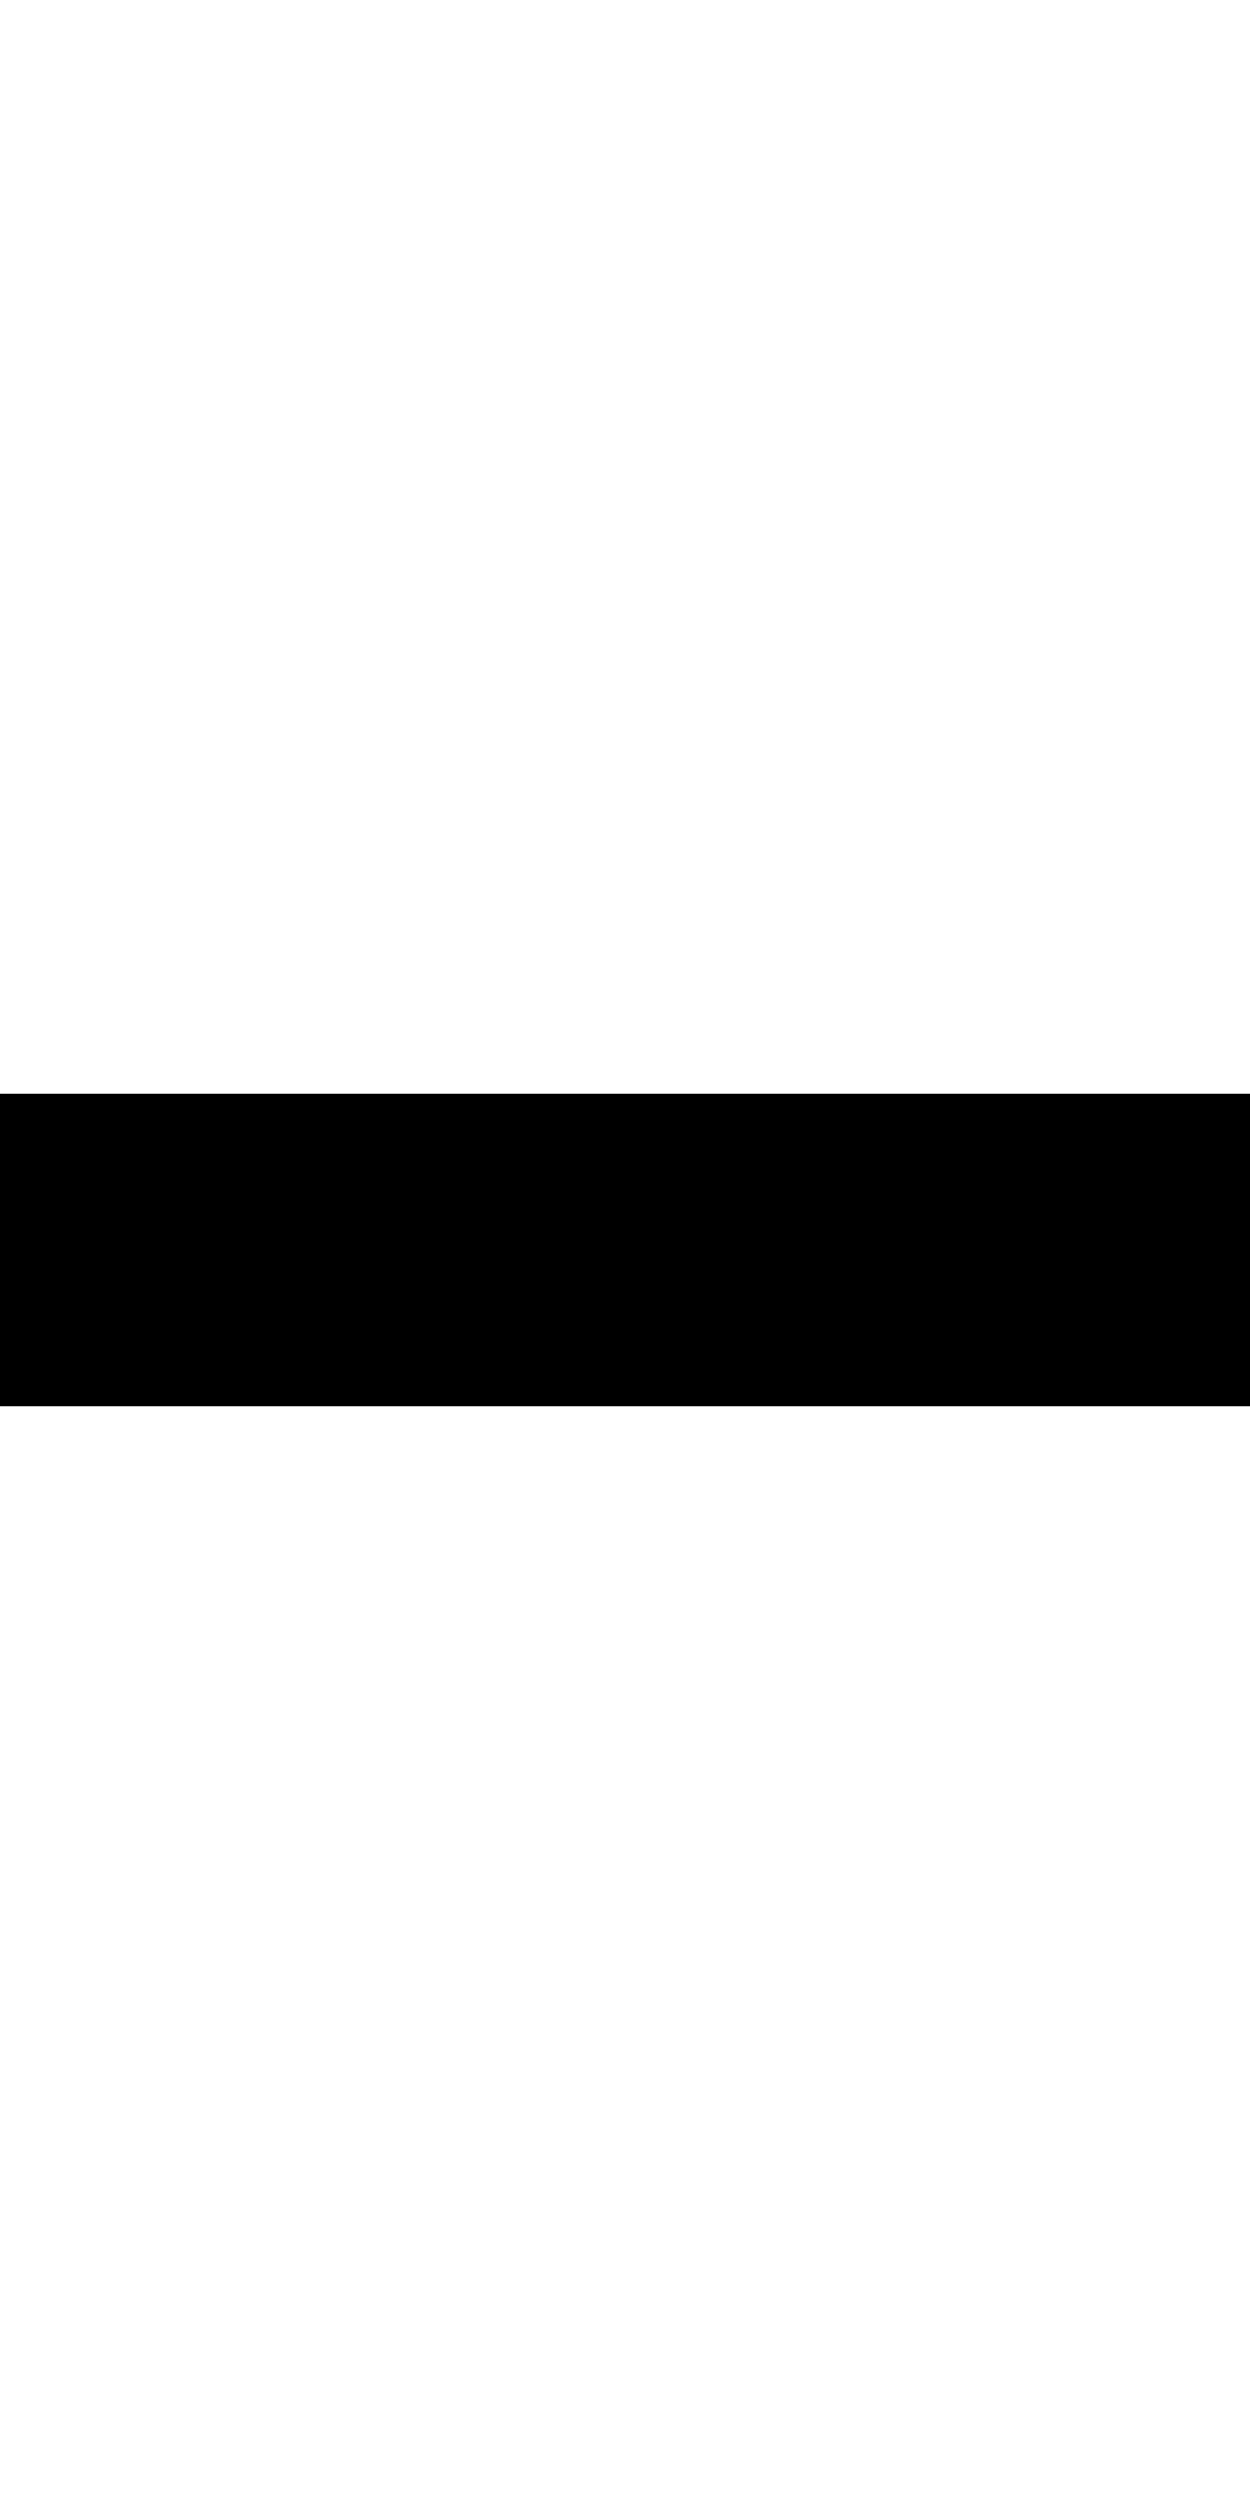
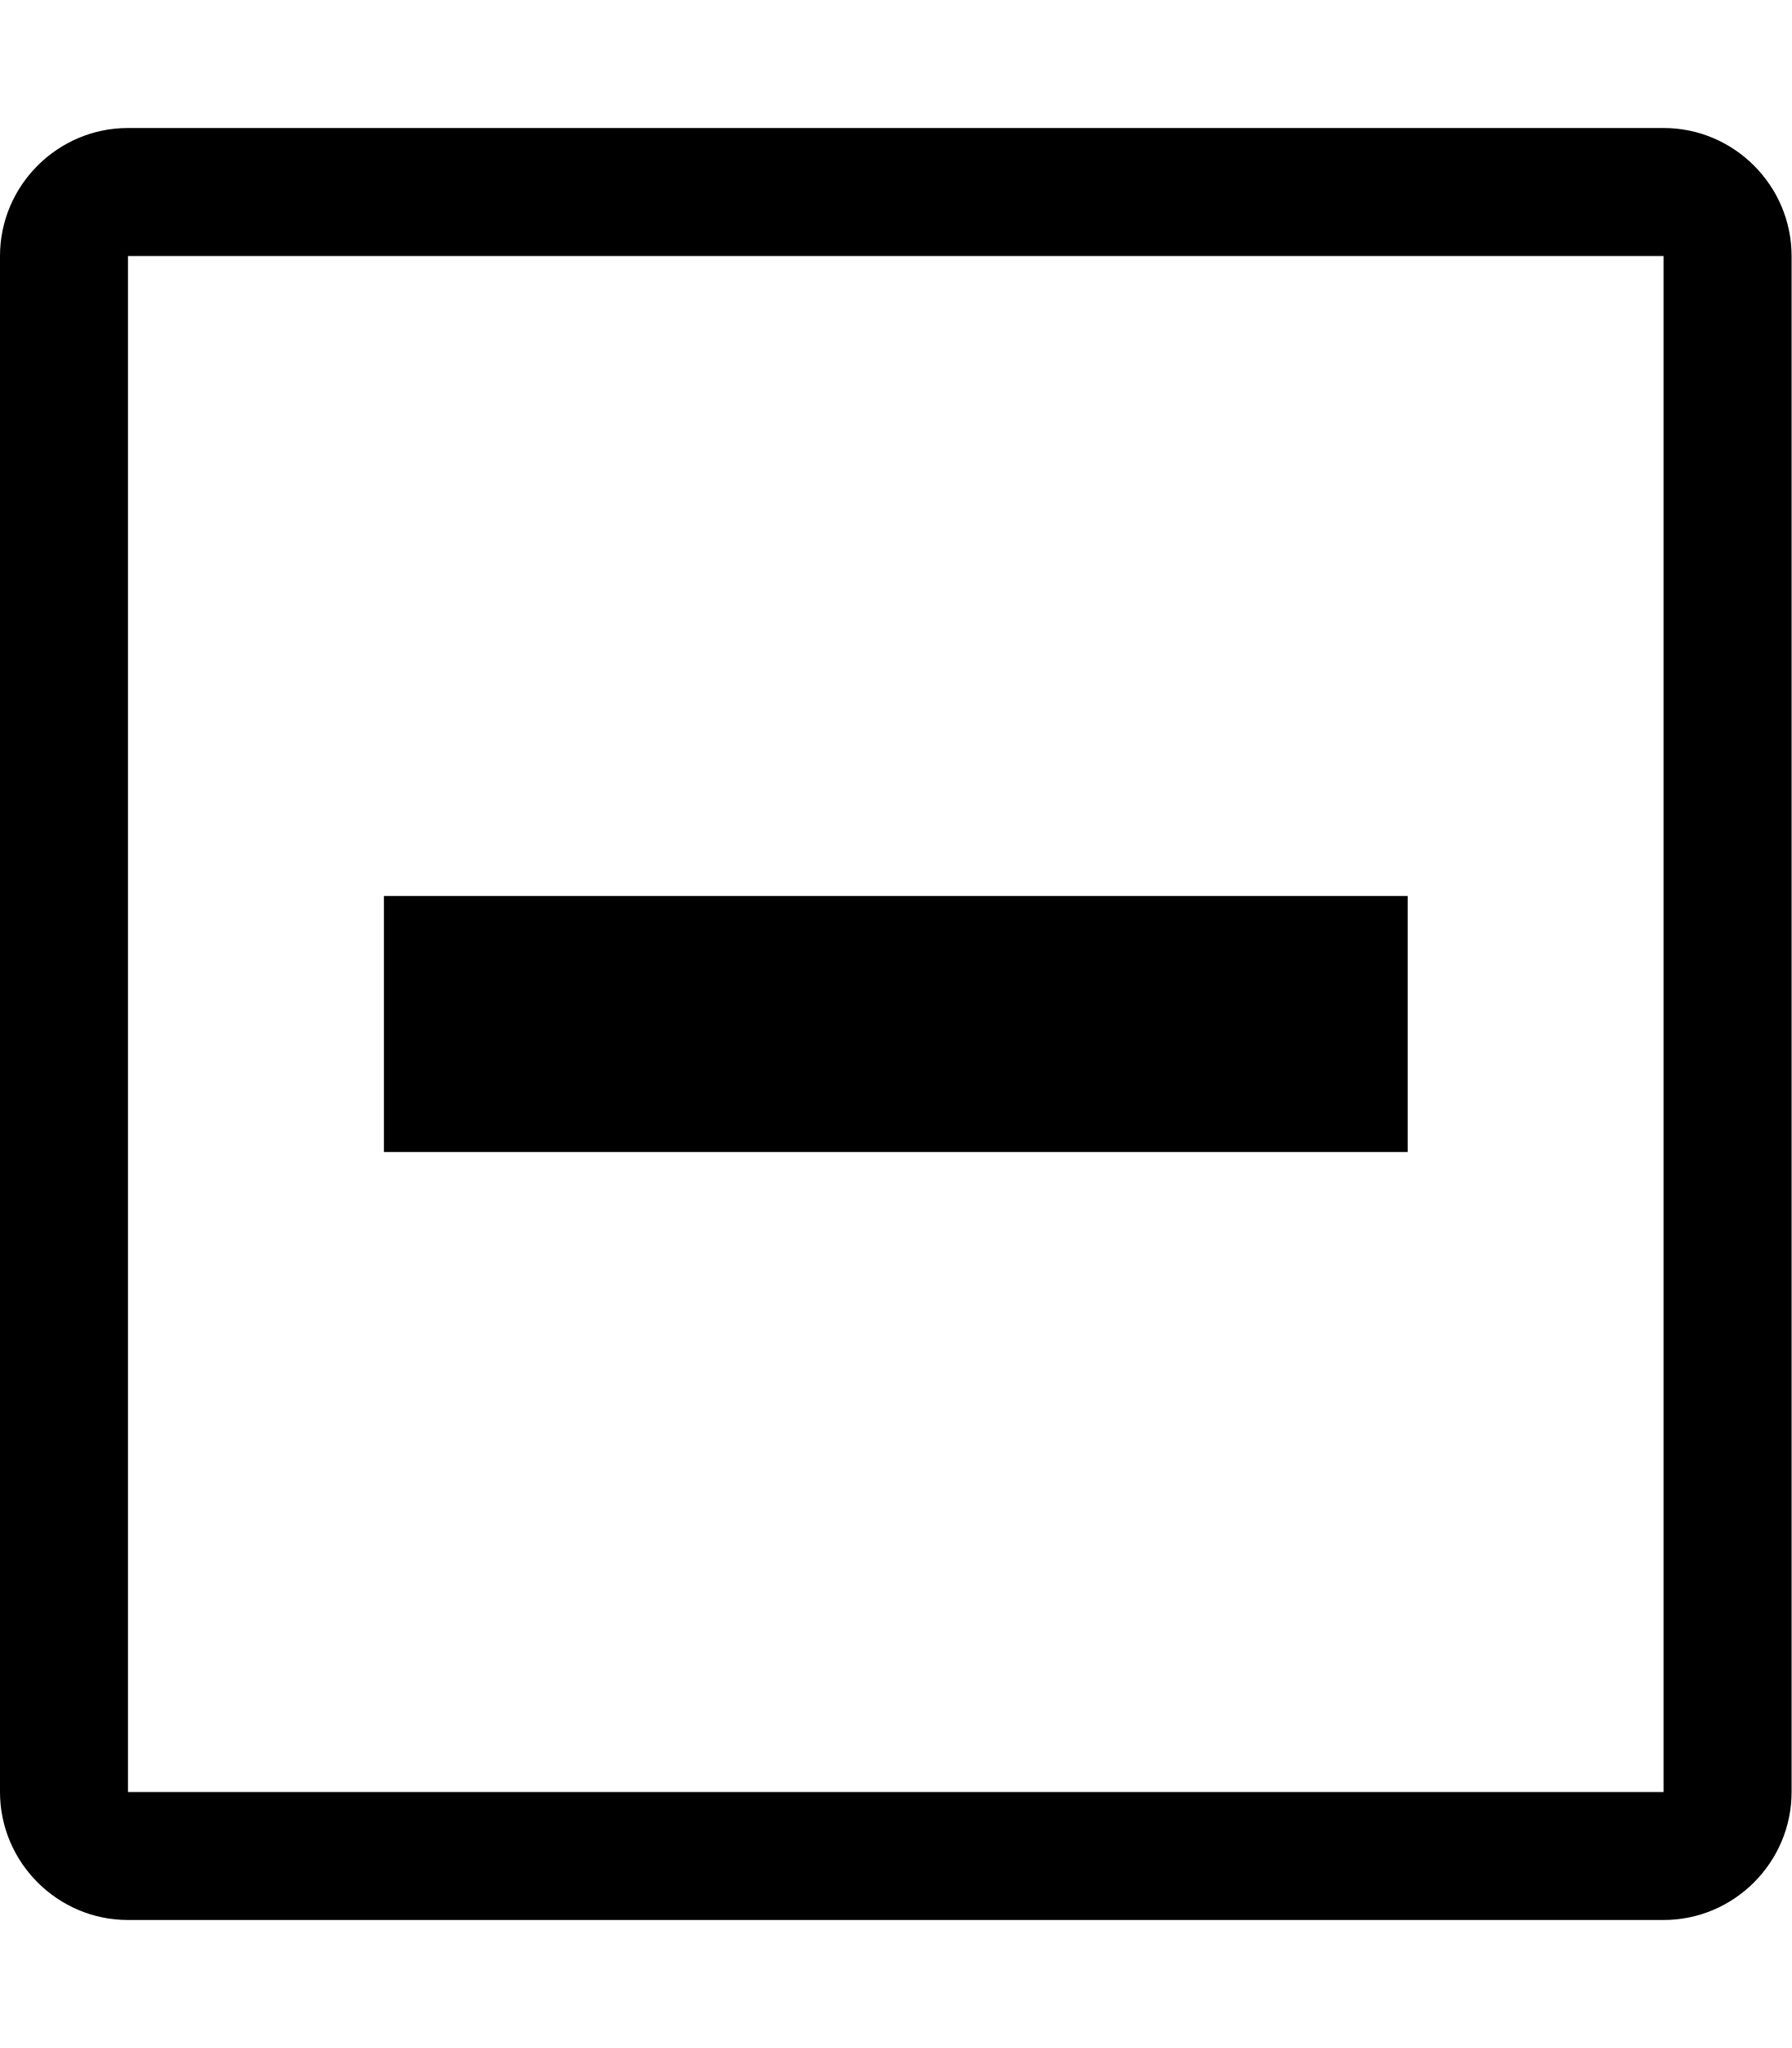
- <svg xmlns="http://www.w3.org/2000/svg" width="8px" height="16px" viewBox="0 0 8 16" version="1.1">
+ <svg xmlns="http://www.w3.org/2000/svg" width="14px" height="16px" viewBox="0 0 14 16" version="1.1">
  <defs />
  <g id="Octicons" stroke="none" stroke-width="1" fill="none" fill-rule="evenodd">
-     <g id="dash" fill="#000000">
-       <polygon id="Shape" points="0 7 0 9 8 9 8 7" />
+     <g id="diff-removed" fill="#000000">
+       <path d="M13,1 L1,1 C0.45,1 0,1.45 0,2 L0,14 C0,14.55 0.45,15 1,15 L13,15 C13.55,15 14,14.55 14,14 L14,2 C14,1.45 13.55,1 13,1 L13,1 Z M13,14 L1,14 L1,2 L13,2 L13,14 L13,14 Z M11,9 L3,9 L3,7 L11,7 L11,9 L11,9 Z" id="Shape" />
    </g>
  </g>
</svg>
